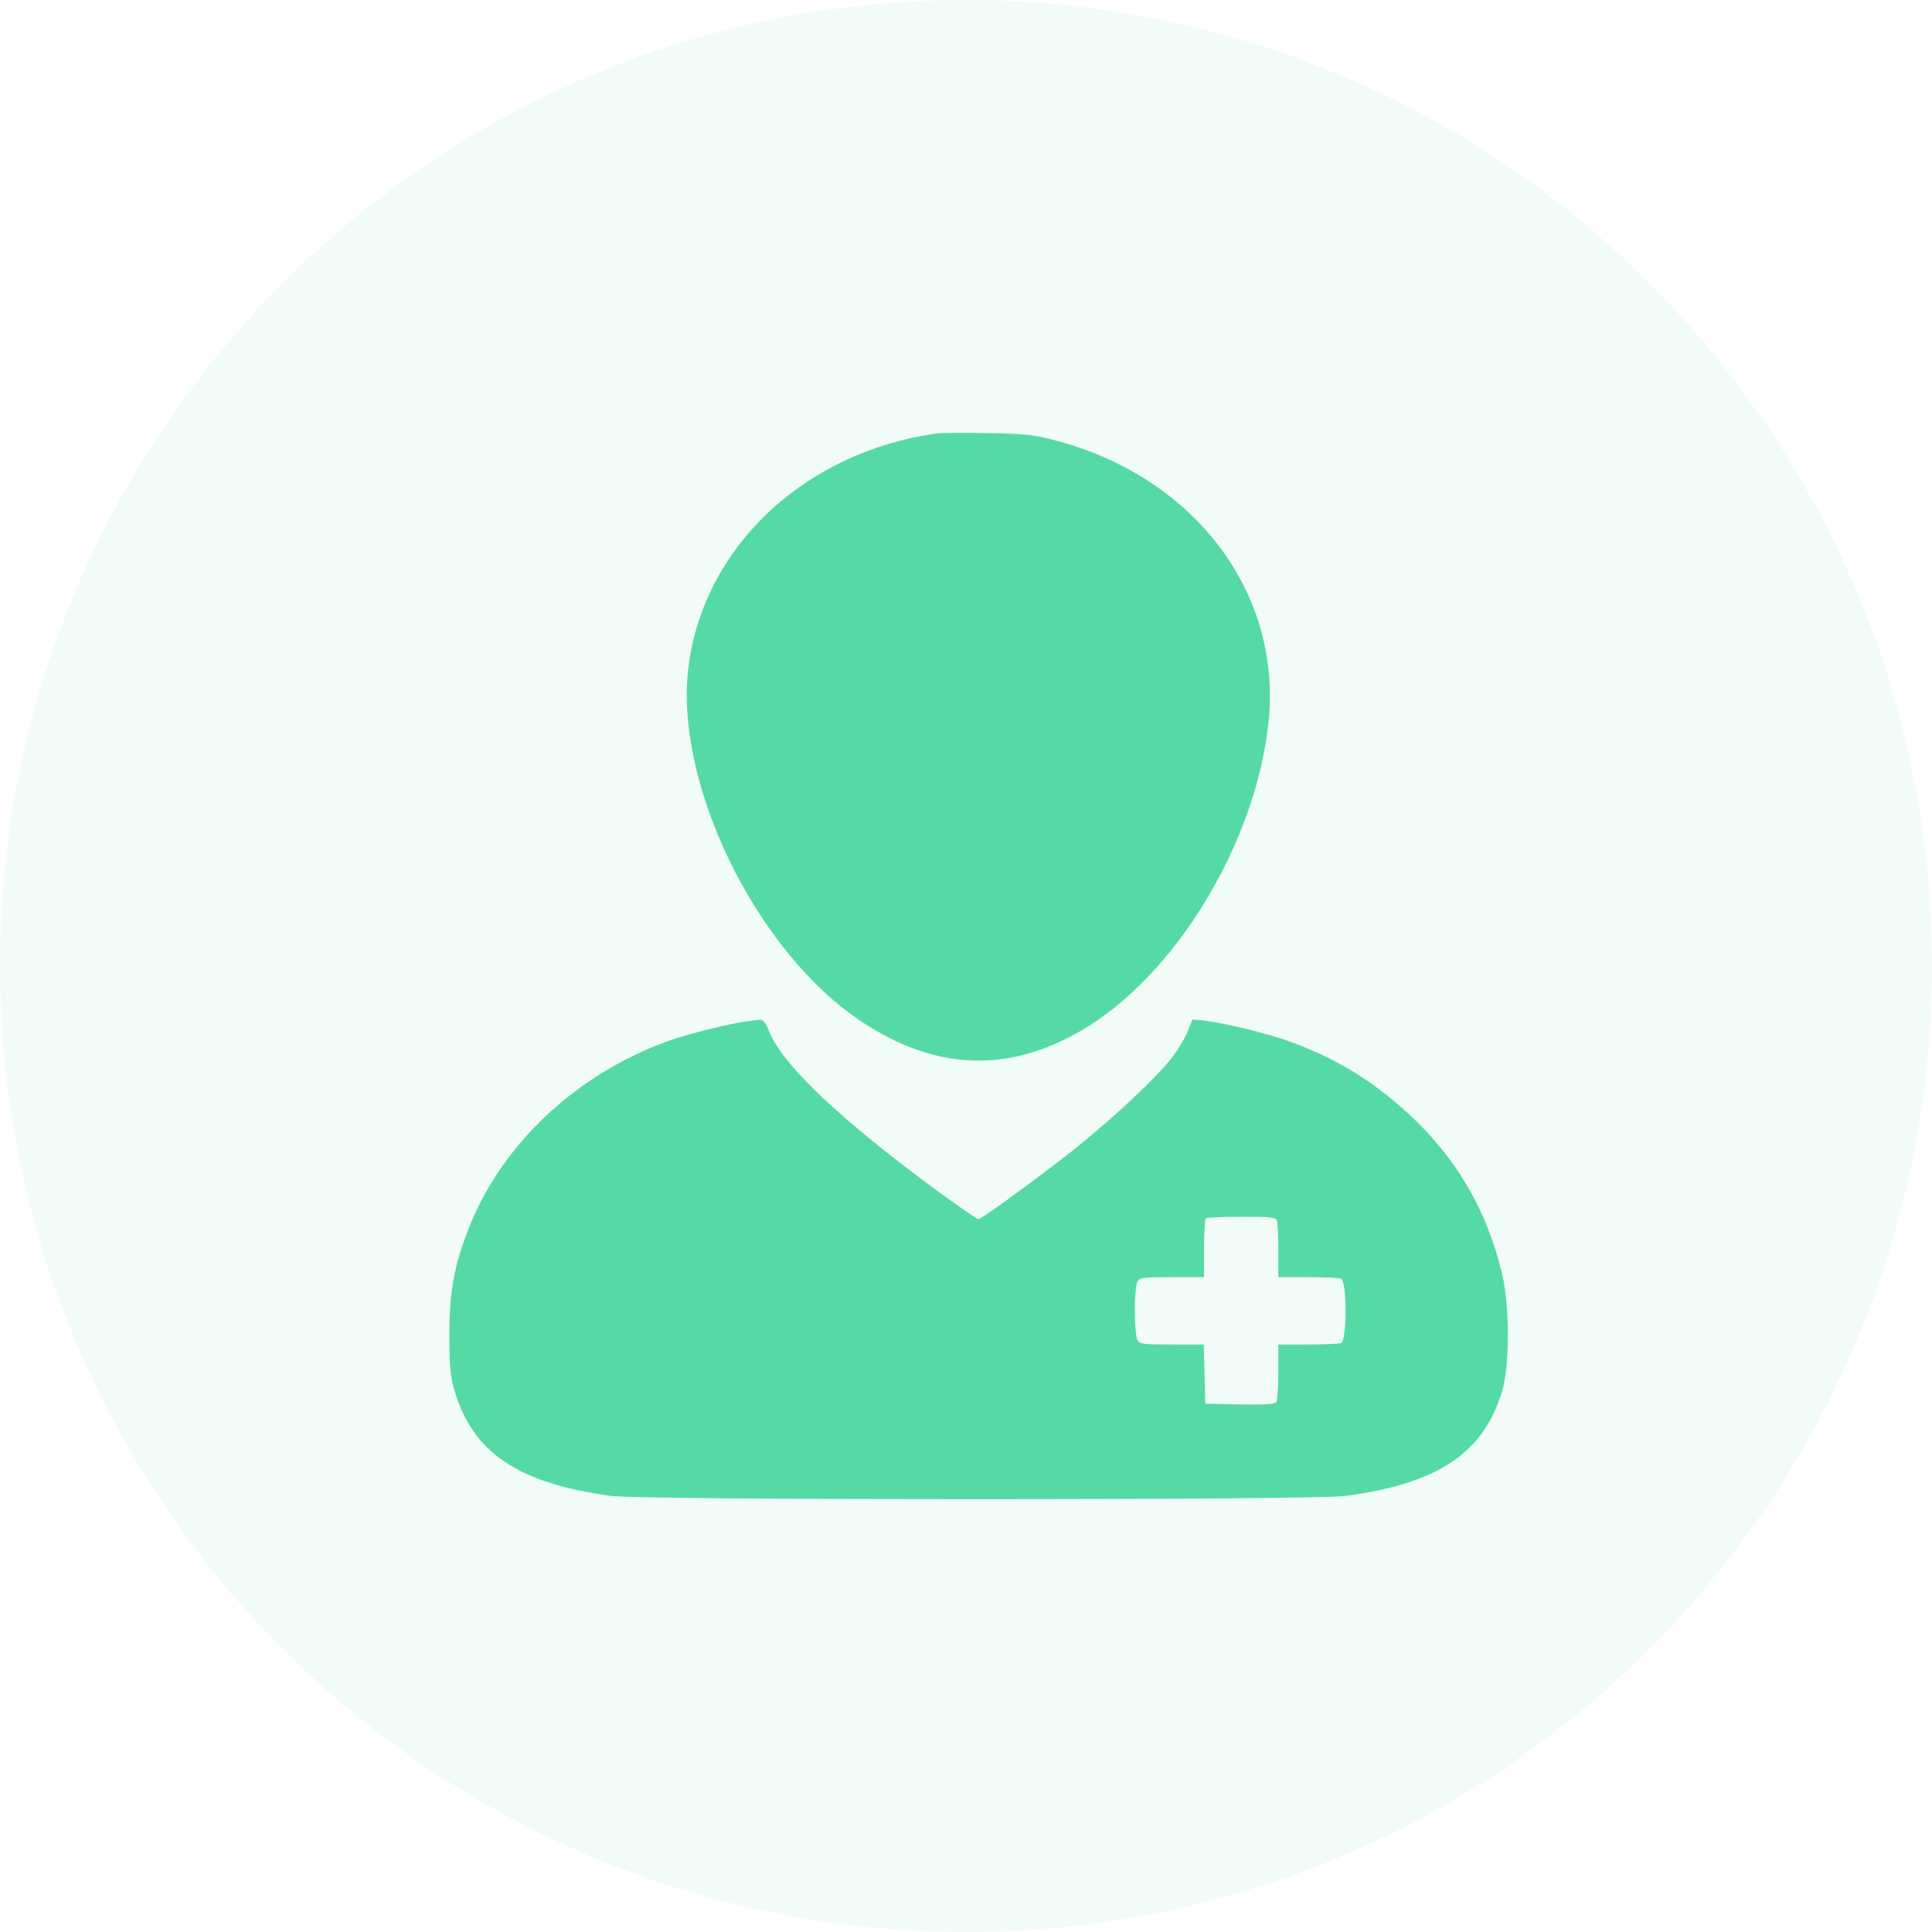
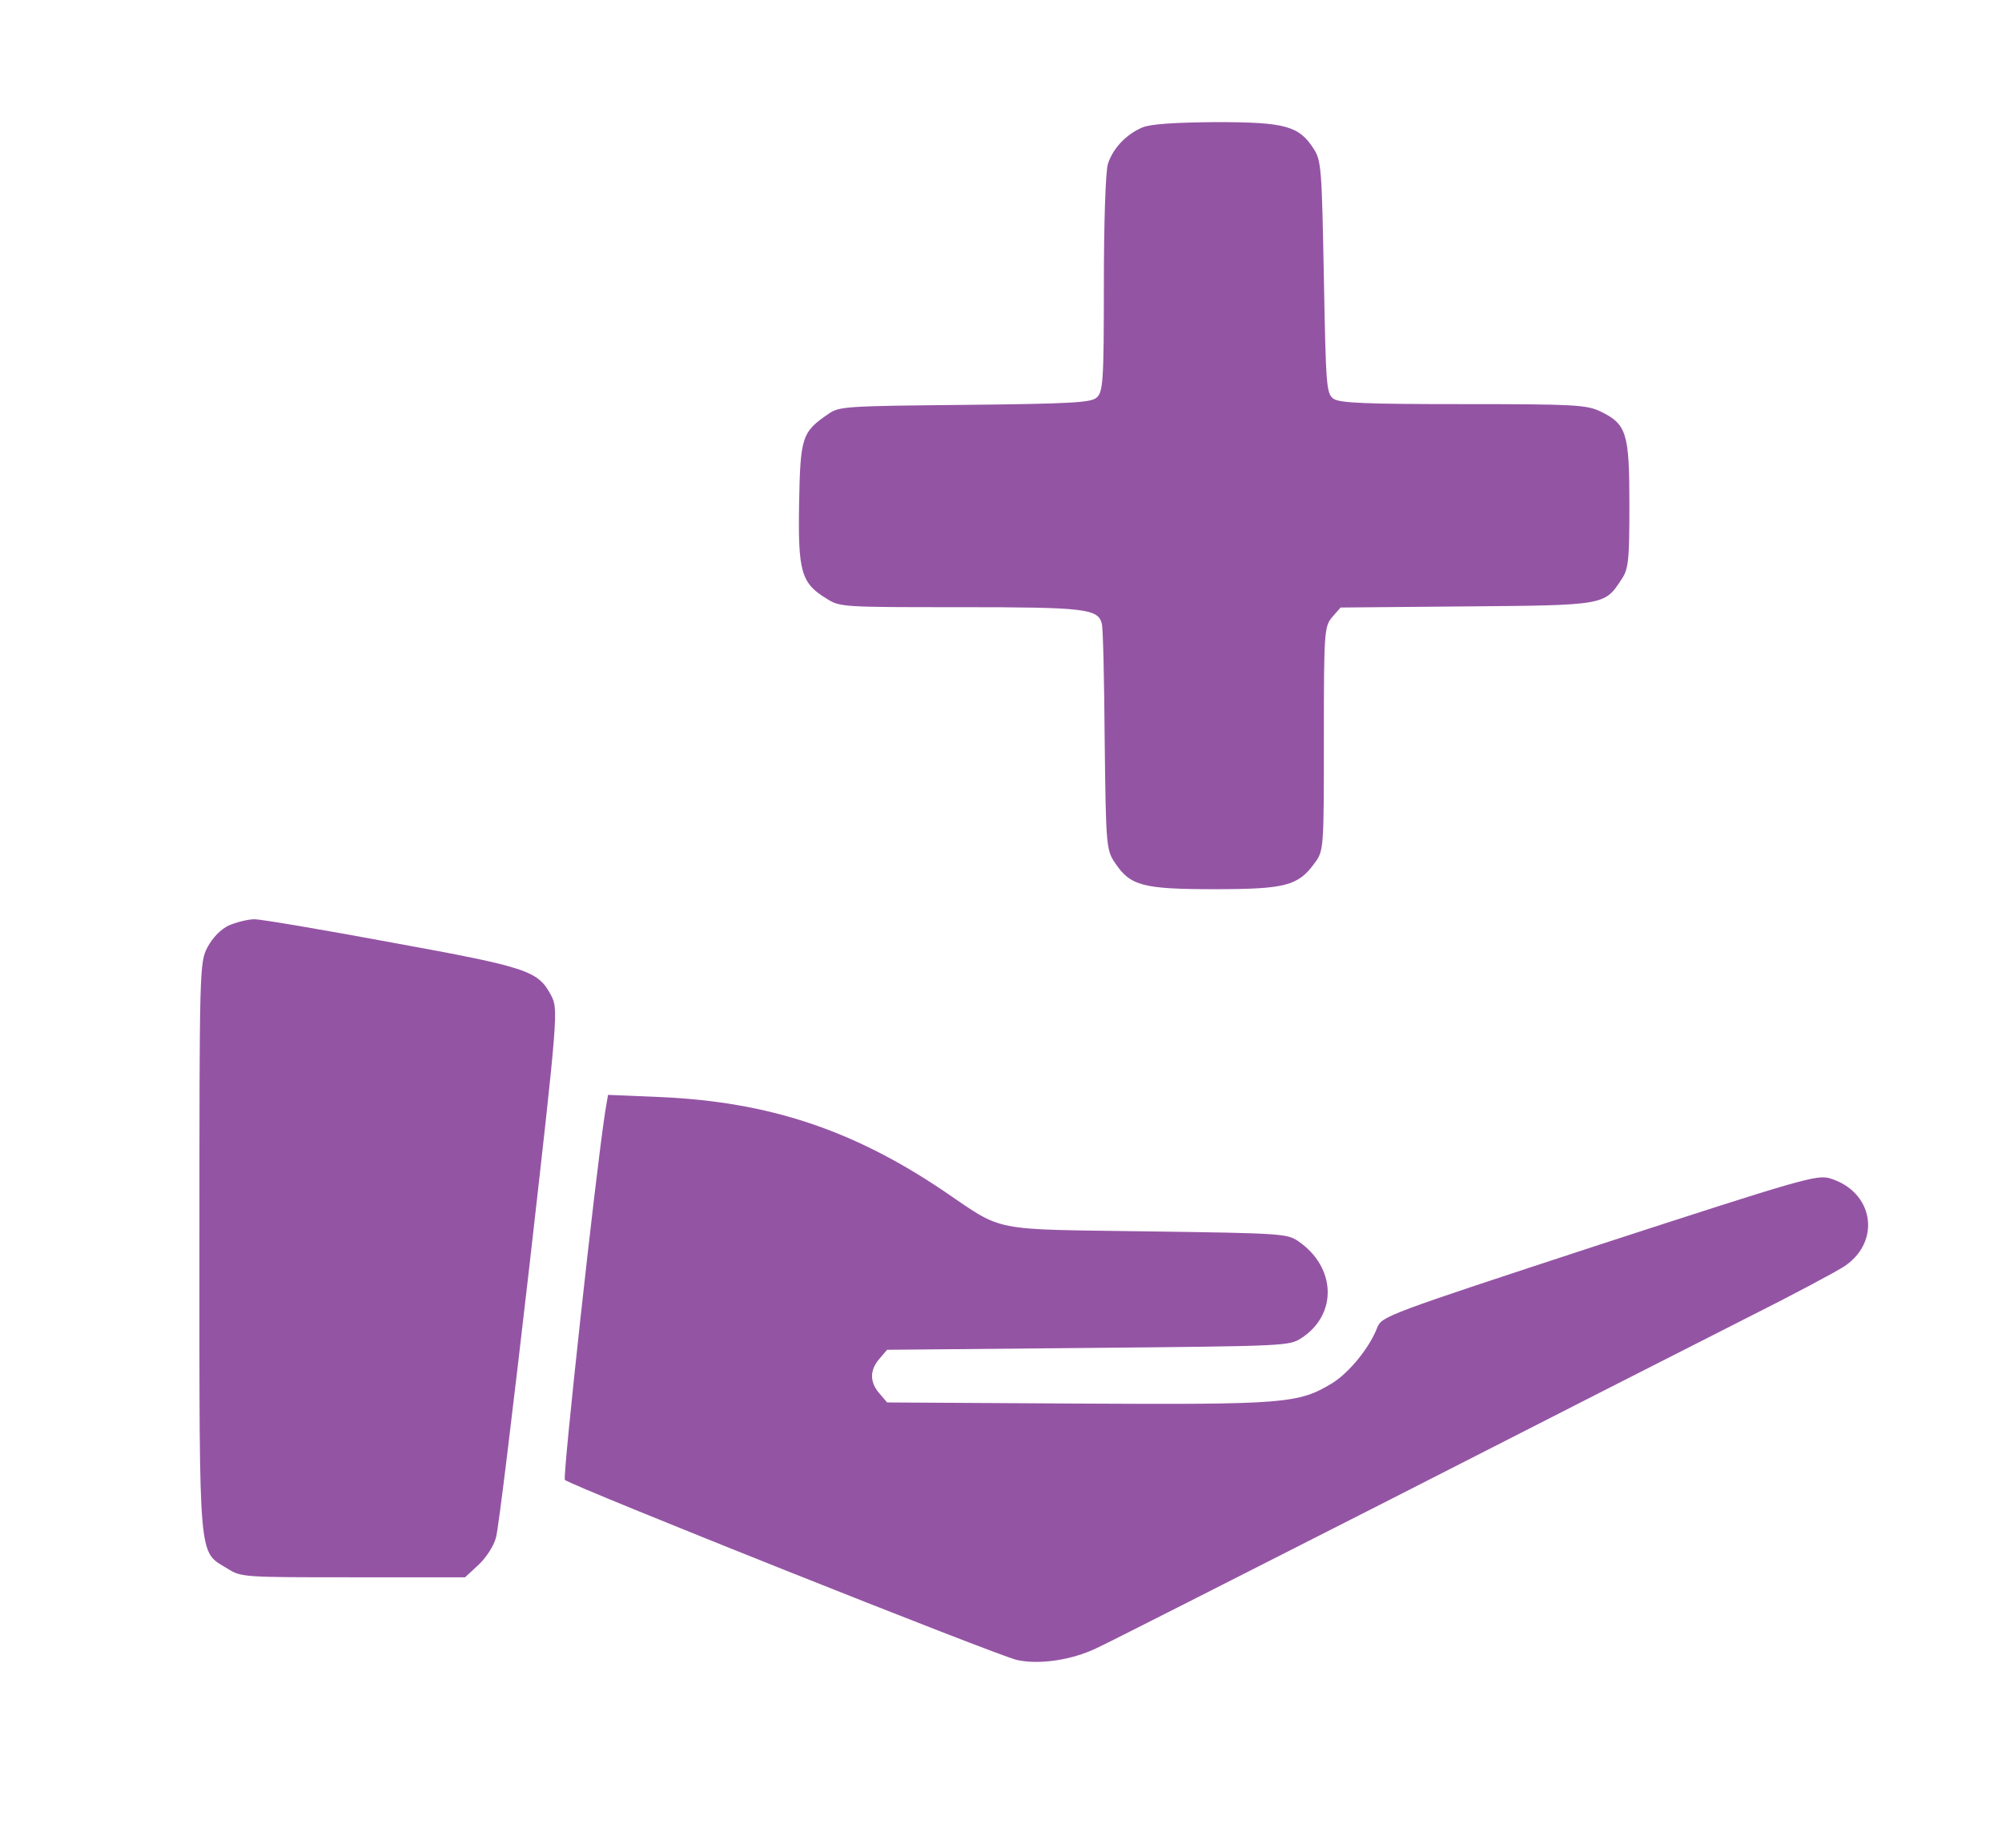
- <svg xmlns="http://www.w3.org/2000/svg" width="78" height="78" viewBox="0 0 78 78" fill="none">
-   <rect x="-0" width="78" height="78" rx="39" fill="#56DAA5" fill-opacity="0.08" />
-   <path d="M37.792 17.503C32.482 18.262 28.445 22.05 27.803 26.859C27.182 31.5 30.432 38.278 34.666 41.166C37.688 43.228 40.68 43.359 43.703 41.578C47.46 39.366 50.68 34.059 51.208 29.212C51.798 23.869 48.123 19.106 42.326 17.709C41.694 17.55 41.146 17.503 39.81 17.484C38.869 17.466 37.968 17.475 37.792 17.503Z" fill="#56DAA5" />
-   <path d="M30.235 41.222C29.521 41.306 27.741 41.747 26.923 42.047C23.217 43.406 20.236 46.219 18.911 49.622C18.331 51.122 18.134 52.172 18.145 53.906C18.145 55.191 18.176 55.575 18.362 56.184C19.107 58.669 20.96 59.897 24.677 60.394C25.981 60.572 53.019 60.572 54.323 60.394C58.05 59.897 59.892 58.669 60.638 56.184C60.959 55.116 60.959 52.753 60.638 51.403C60.027 48.853 58.785 46.725 56.849 44.953C55.41 43.631 53.982 42.759 52.17 42.084C51.239 41.737 49.52 41.316 48.609 41.203L48.144 41.156L47.957 41.616C47.864 41.869 47.584 42.337 47.346 42.656C46.767 43.444 44.831 45.253 43.185 46.547C41.591 47.784 39.624 49.219 39.5 49.219C39.448 49.219 38.765 48.75 37.978 48.178C33.983 45.253 31.571 42.984 31.043 41.616C30.929 41.325 30.805 41.166 30.701 41.166C30.618 41.175 30.411 41.203 30.235 41.222ZM51.549 49.275C51.58 49.359 51.611 49.903 51.611 50.494V51.562H52.791C53.444 51.562 54.044 51.591 54.137 51.619C54.386 51.703 54.386 54.141 54.137 54.225C54.044 54.253 53.444 54.281 52.791 54.281H51.611V55.378C51.611 55.987 51.57 56.541 51.529 56.606C51.456 56.691 51.094 56.719 50.048 56.7L48.661 56.672L48.63 55.472L48.599 54.281H47.315C46.146 54.281 46.021 54.263 45.918 54.103C45.866 54 45.814 53.466 45.814 52.922C45.814 52.378 45.866 51.844 45.918 51.741C46.021 51.581 46.146 51.562 47.315 51.562H48.609V50.409C48.609 49.772 48.64 49.219 48.682 49.191C48.713 49.153 49.365 49.125 50.121 49.125C51.27 49.125 51.497 49.144 51.549 49.275Z" fill="#56DAA5" />
+ <svg xmlns="http://www.w3.org/2000/svg" width="52" height="48" viewBox="0 0 52 48" fill="none">
+   <path d="M29.677 3.309C29.254 3.485 28.905 3.856 28.778 4.256C28.714 4.442 28.672 5.848 28.672 7.382C28.672 9.922 28.651 10.185 28.481 10.332C28.323 10.459 27.836 10.488 25.053 10.518C21.973 10.547 21.794 10.557 21.518 10.752C20.831 11.221 20.788 11.348 20.756 13.067C20.725 14.854 20.809 15.148 21.465 15.548C21.815 15.773 21.878 15.773 24.926 15.773C28.185 15.773 28.524 15.812 28.619 16.203C28.651 16.32 28.682 17.677 28.693 19.24C28.725 21.995 28.735 22.083 28.968 22.425C29.36 23.011 29.688 23.099 31.55 23.099C33.381 23.099 33.719 23.011 34.143 22.425C34.386 22.102 34.386 22.044 34.386 19.192C34.386 16.417 34.397 16.281 34.598 16.036L34.82 15.782L38.069 15.753C41.677 15.724 41.677 15.724 42.111 15.06C42.301 14.786 42.322 14.561 42.322 13.106C42.322 11.231 42.248 11.016 41.561 10.684C41.201 10.518 40.905 10.498 38.005 10.498C35.444 10.498 34.809 10.469 34.64 10.361C34.45 10.225 34.439 10.049 34.386 7.206C34.333 4.422 34.323 4.168 34.121 3.865C33.74 3.27 33.381 3.172 31.582 3.172C30.492 3.182 29.899 3.221 29.677 3.309Z" fill="#9454A4" />
+   <path d="M5.952 24.036C5.741 24.134 5.529 24.349 5.391 24.603C5.18 25.003 5.18 25.169 5.18 32.437C5.18 40.701 5.148 40.281 5.91 40.749C6.259 40.974 6.333 40.974 9.169 40.974H12.079L12.428 40.652C12.619 40.476 12.831 40.154 12.883 39.939C12.947 39.733 13.328 36.559 13.751 32.886C14.502 26.283 14.502 26.215 14.312 25.853C13.973 25.218 13.719 25.13 10.185 24.486C8.397 24.154 6.788 23.88 6.608 23.88C6.439 23.88 6.143 23.958 5.952 24.036Z" fill="#9454A4" />
+   <path d="M15.72 28.872C15.455 30.601 14.608 38.386 14.672 38.444C14.841 38.6 25.942 43.025 26.418 43.123C27 43.25 27.836 43.123 28.471 42.82C28.714 42.713 32.111 40.984 36.016 39.001C39.92 37.008 44.121 34.869 45.338 34.254C46.566 33.638 47.719 33.023 47.92 32.886C48.873 32.232 48.661 30.952 47.529 30.61C47.19 30.512 46.809 30.62 41.529 32.339C36.016 34.146 35.889 34.195 35.772 34.488C35.571 35.016 35.032 35.67 34.598 35.934C33.73 36.461 33.381 36.491 27.984 36.461L23.042 36.432L22.841 36.197C22.587 35.904 22.587 35.592 22.841 35.299L23.042 35.064L28.27 35.016C33.455 34.967 33.487 34.967 33.815 34.752C34.746 34.136 34.703 32.916 33.719 32.242C33.434 32.046 33.264 32.036 29.804 31.988C25.677 31.929 26.1 32.017 24.503 30.933C22.153 29.35 19.973 28.627 17.18 28.5L15.793 28.442L15.72 28.872Z" fill="#9454A4" />
</svg>
